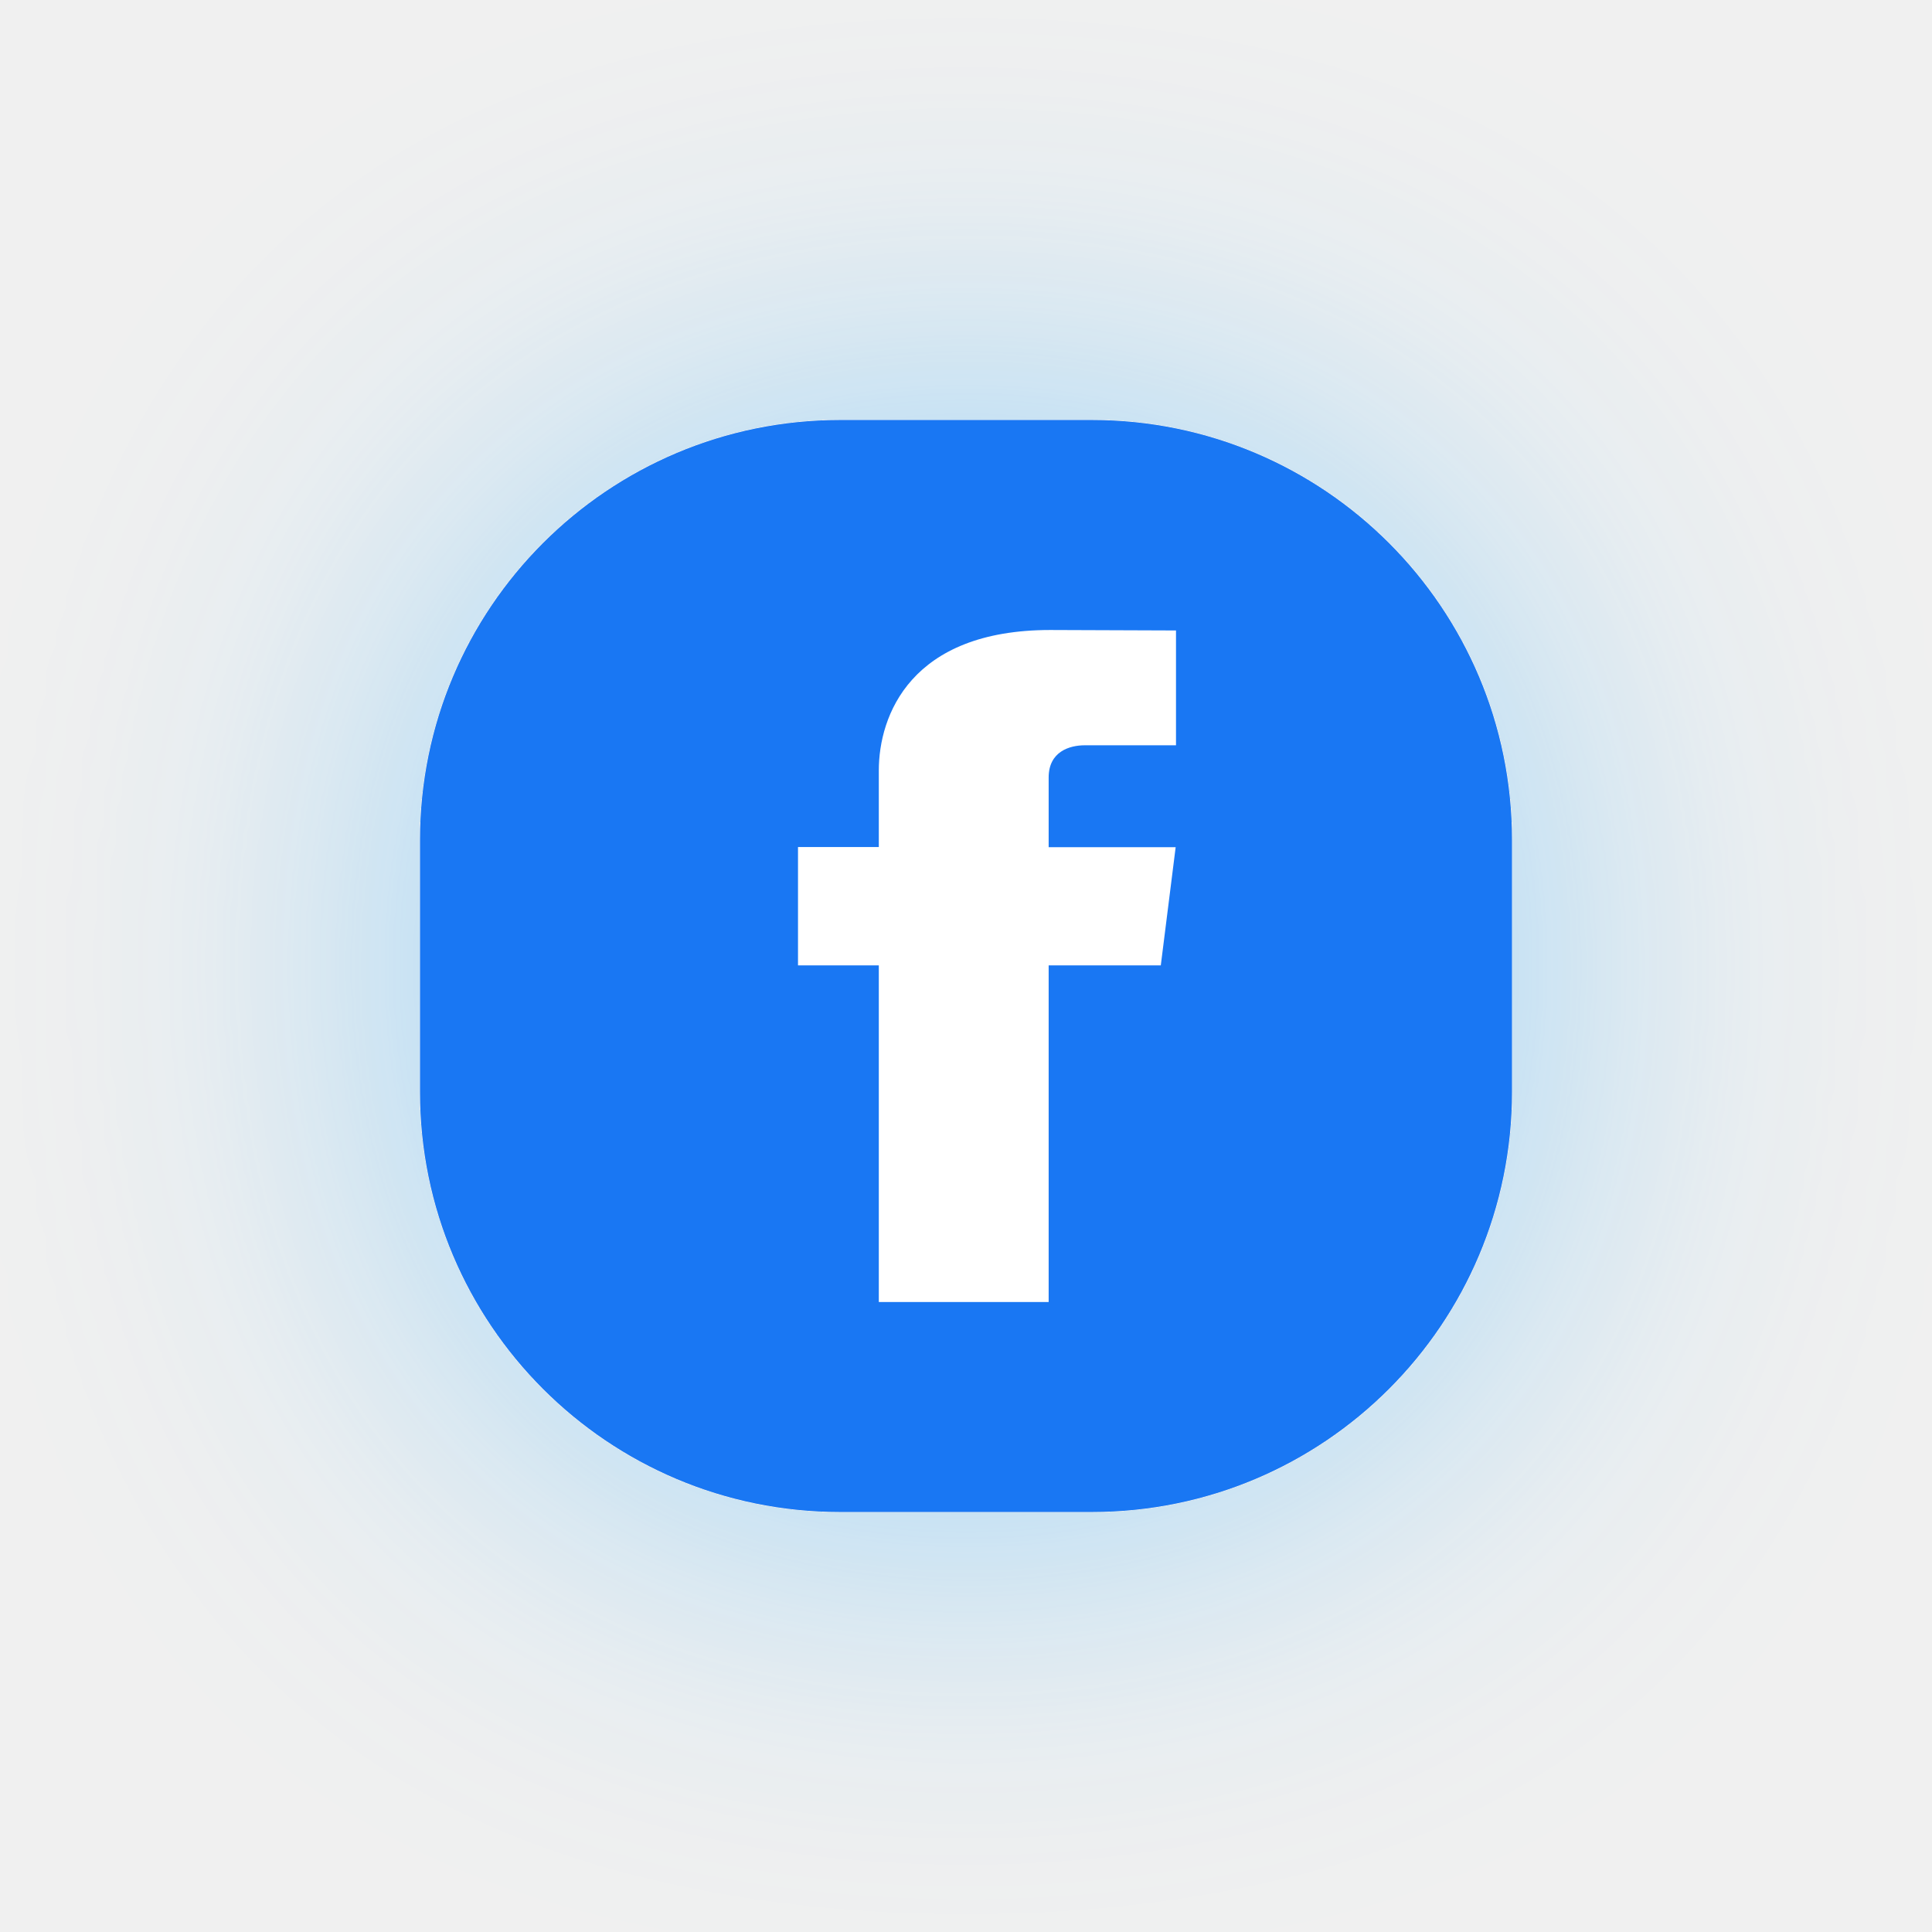
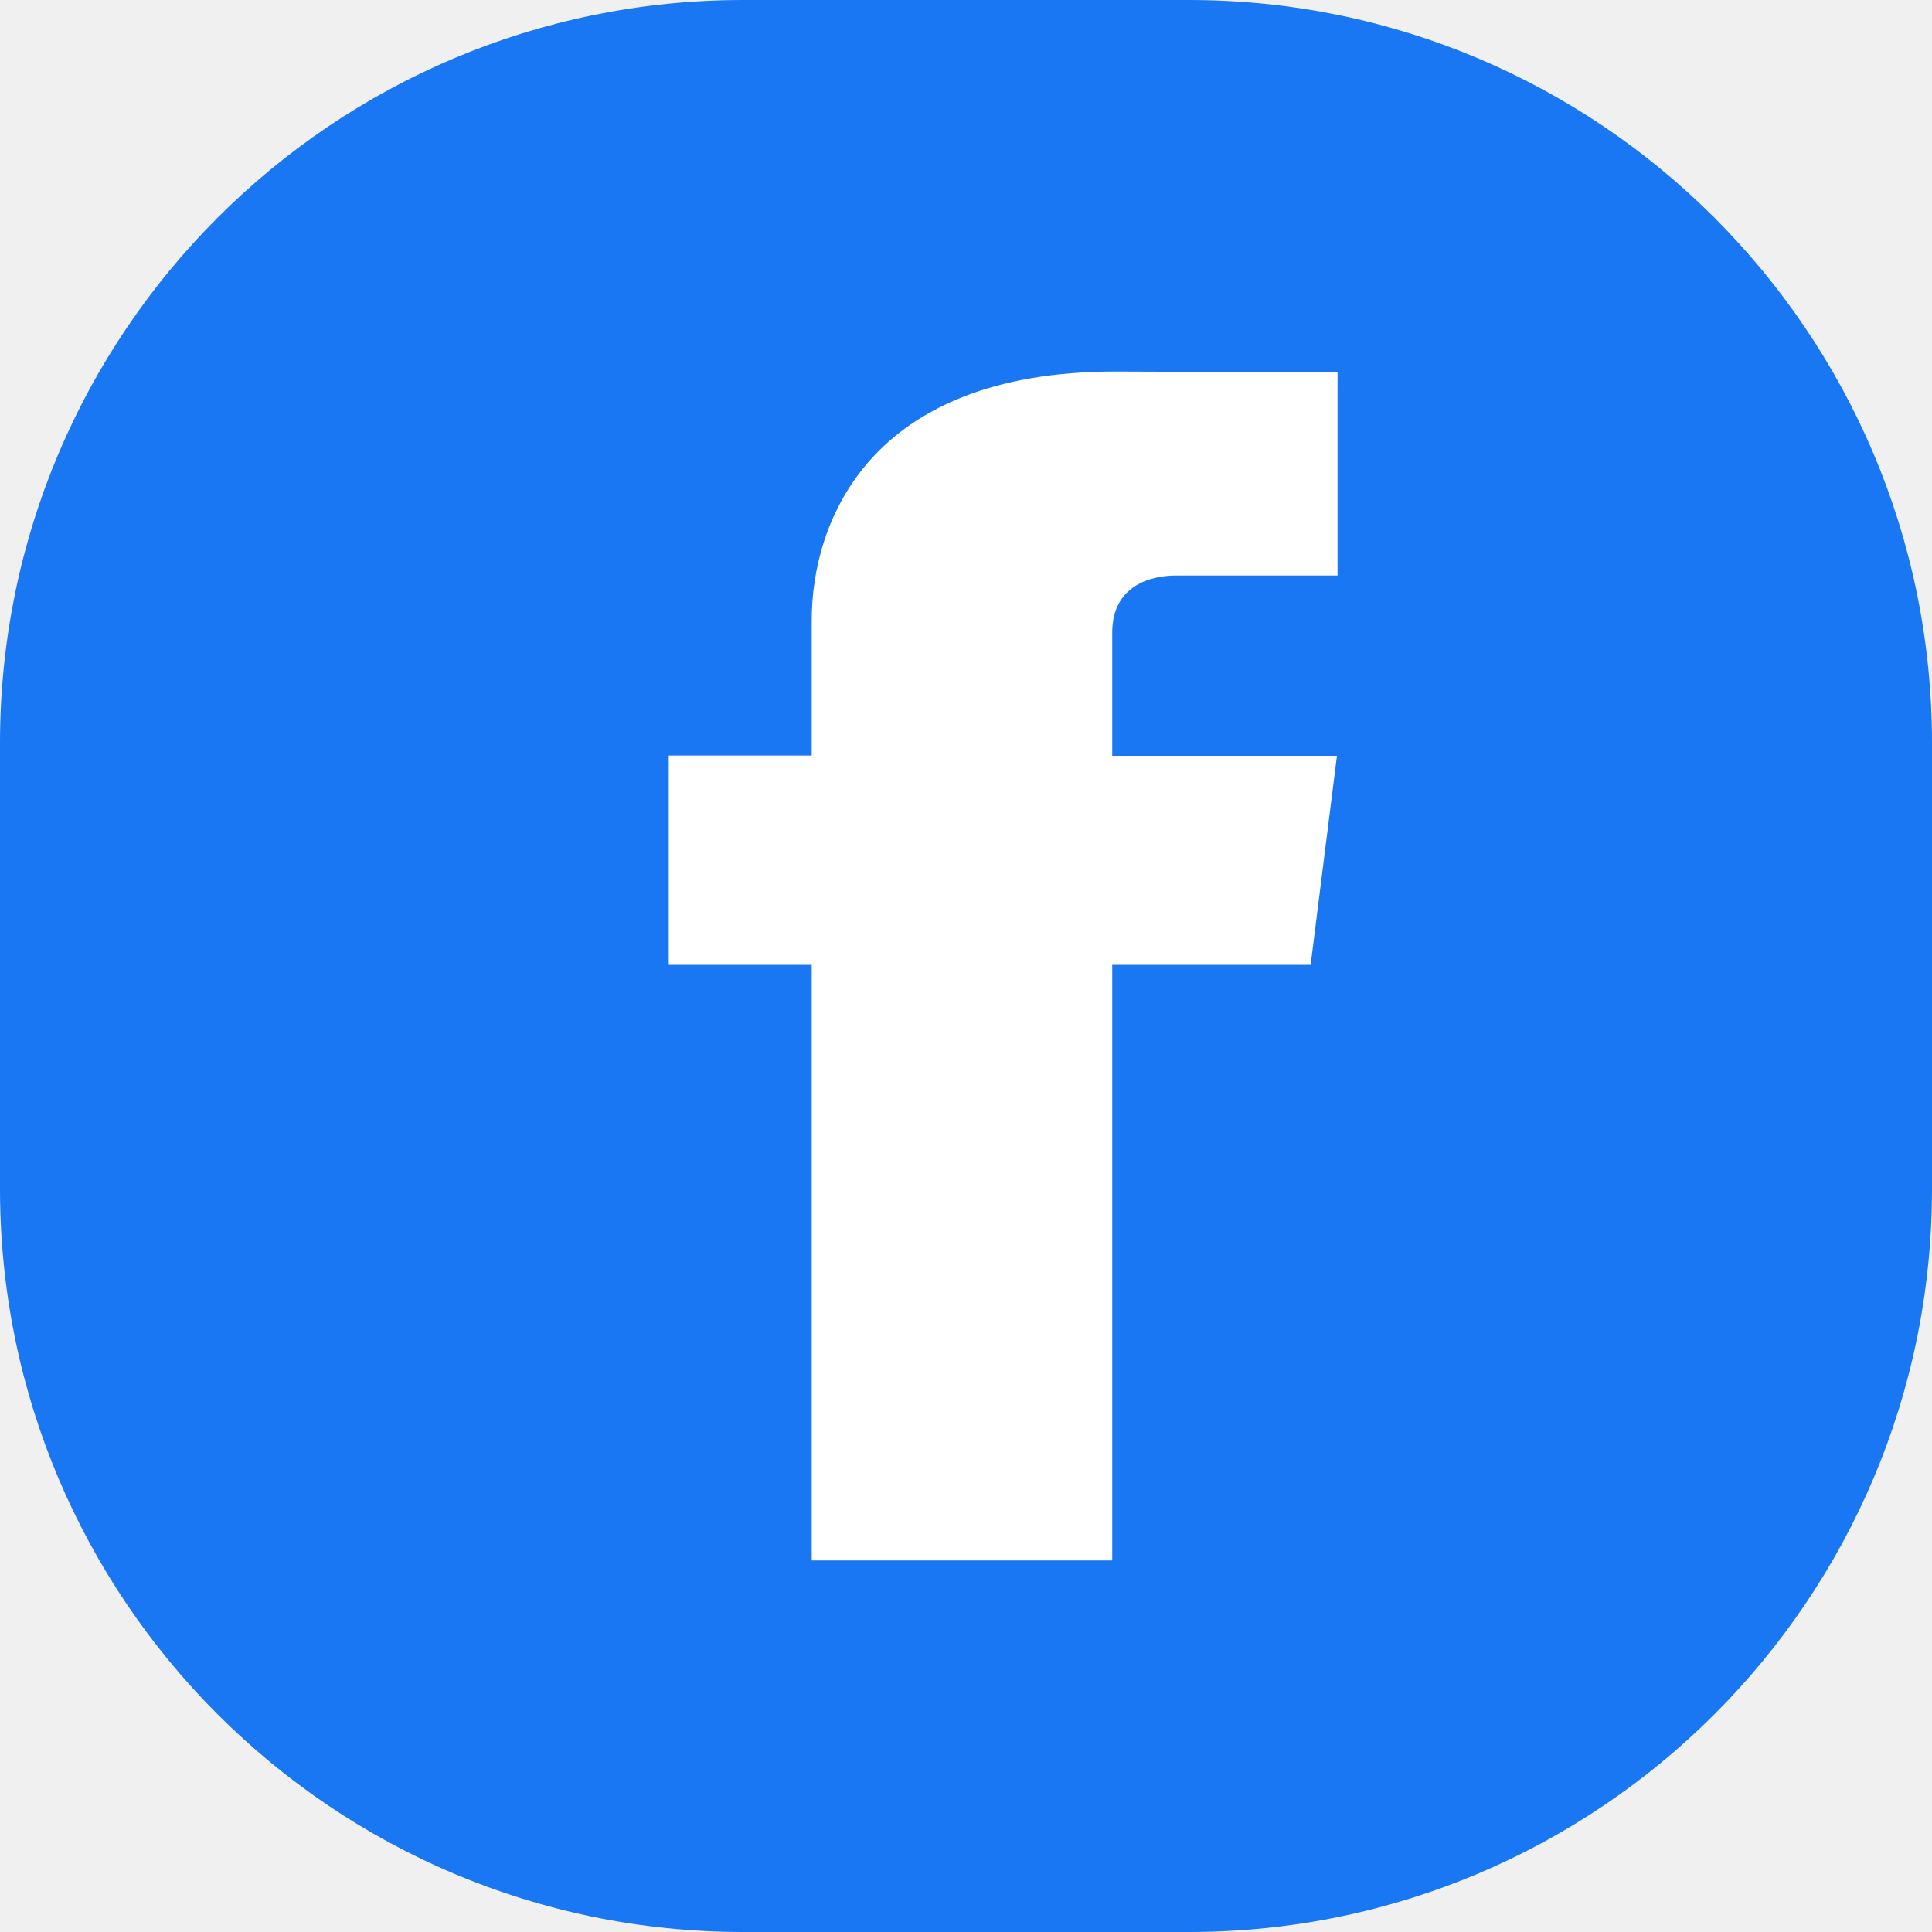
- <svg xmlns="http://www.w3.org/2000/svg" width="46" height="46" viewBox="0 0 46 46" fill="none">
-   <g filter="url(#filter0_d_1030_2130)">
-     <g clip-path="url(#clip0_1030_2130)">
-       <path d="M10 18.721C10 15.636 10 14.094 10.61 12.92C11.124 11.93 11.93 11.124 12.92 10.61C14.094 10 15.636 10 18.721 10H27.279C30.364 10 31.906 10 33.08 10.61C34.07 11.124 34.876 11.93 35.39 12.92C36 14.094 36 15.636 36 18.721V27.279C36 30.364 36 31.906 35.39 33.08C34.876 34.07 34.07 34.876 33.08 35.39C31.906 36 30.364 36 27.279 36H18.721C15.636 36 14.094 36 12.92 35.39C11.93 34.876 11.124 34.07 10.61 33.08C10 31.906 10 30.364 10 27.279V18.721Z" fill="#1977F3" />
-       <path fill-rule="evenodd" clip-rule="evenodd" d="M27.638 22.985H24.968V31H20.924V22.985H19V20.168H20.924V18.345C20.924 17.042 21.679 15 25.005 15L28 15.011V17.745H25.827C25.47 17.745 24.968 17.891 24.968 18.512V20.171H27.992L27.638 22.985Z" fill="white" />
+ <svg xmlns="http://www.w3.org/2000/svg" width="26" height="26" viewBox="0 0 26 26" fill="none">
+   <g id="Telegram">
+     <g clip-path="url(#clip0_637_100)">
+       <path id="Container" d="M0 8.721C0 5.636 0 4.094 0.61 2.92C1.124 1.93 1.93 1.124 2.92 0.61C4.094 0 5.636 0 8.721 0H17.279C20.364 0 21.906 0 23.08 0.61C24.07 1.124 24.876 1.93 25.39 2.92C26 4.094 26 5.636 26 8.721V17.279C26 20.364 26 21.906 25.39 23.08C24.876 24.07 24.07 24.876 23.08 25.39C21.906 26 20.364 26 17.279 26H8.721C5.636 26 4.094 26 2.92 25.39C1.93 24.876 1.124 24.07 0.61 23.08C0 21.906 0 20.364 0 17.279V8.721Z" fill="#1977F3" />
+       <path id="Vector" fill-rule="evenodd" clip-rule="evenodd" d="M17.638 12.985H14.968V21H10.924V12.985H9V10.168H10.924V8.345C10.924 7.042 11.679 5 15.005 5L18 5.011V7.745H15.827C15.47 7.745 14.968 7.891 14.968 8.512V10.171H17.992L17.638 12.985Z" fill="white" />
    </g>
  </g>
  <defs>
-     <filter id="filter0_d_1030_2130" x="0" y="0" width="46" height="46" filterUnits="userSpaceOnUse" color-interpolation-filters="sRGB">
-       <feFlood flood-opacity="0" result="BackgroundImageFix" />
-       <feColorMatrix in="SourceAlpha" type="matrix" values="0 0 0 0 0 0 0 0 0 0 0 0 0 0 0 0 0 0 127 0" result="hardAlpha" />
-       <feOffset />
-       <feGaussianBlur stdDeviation="5" />
-       <feComposite in2="hardAlpha" operator="out" />
-       <feColorMatrix type="matrix" values="0 0 0 0 0.192 0 0 0 0 0.683 0 0 0 0 1 0 0 0 0.44 0" />
-       <feBlend mode="normal" in2="BackgroundImageFix" result="effect1_dropShadow_1030_2130" />
-       <feBlend mode="normal" in="SourceGraphic" in2="effect1_dropShadow_1030_2130" result="shape" />
-     </filter>
-     <clipPath id="clip0_1030_2130">
-       <rect x="10" y="10" width="26" height="26" rx="10" fill="white" />
+     <clipPath id="clip0_637_100">
+       <rect width="26" height="26" rx="10" fill="white" />
    </clipPath>
  </defs>
</svg>
